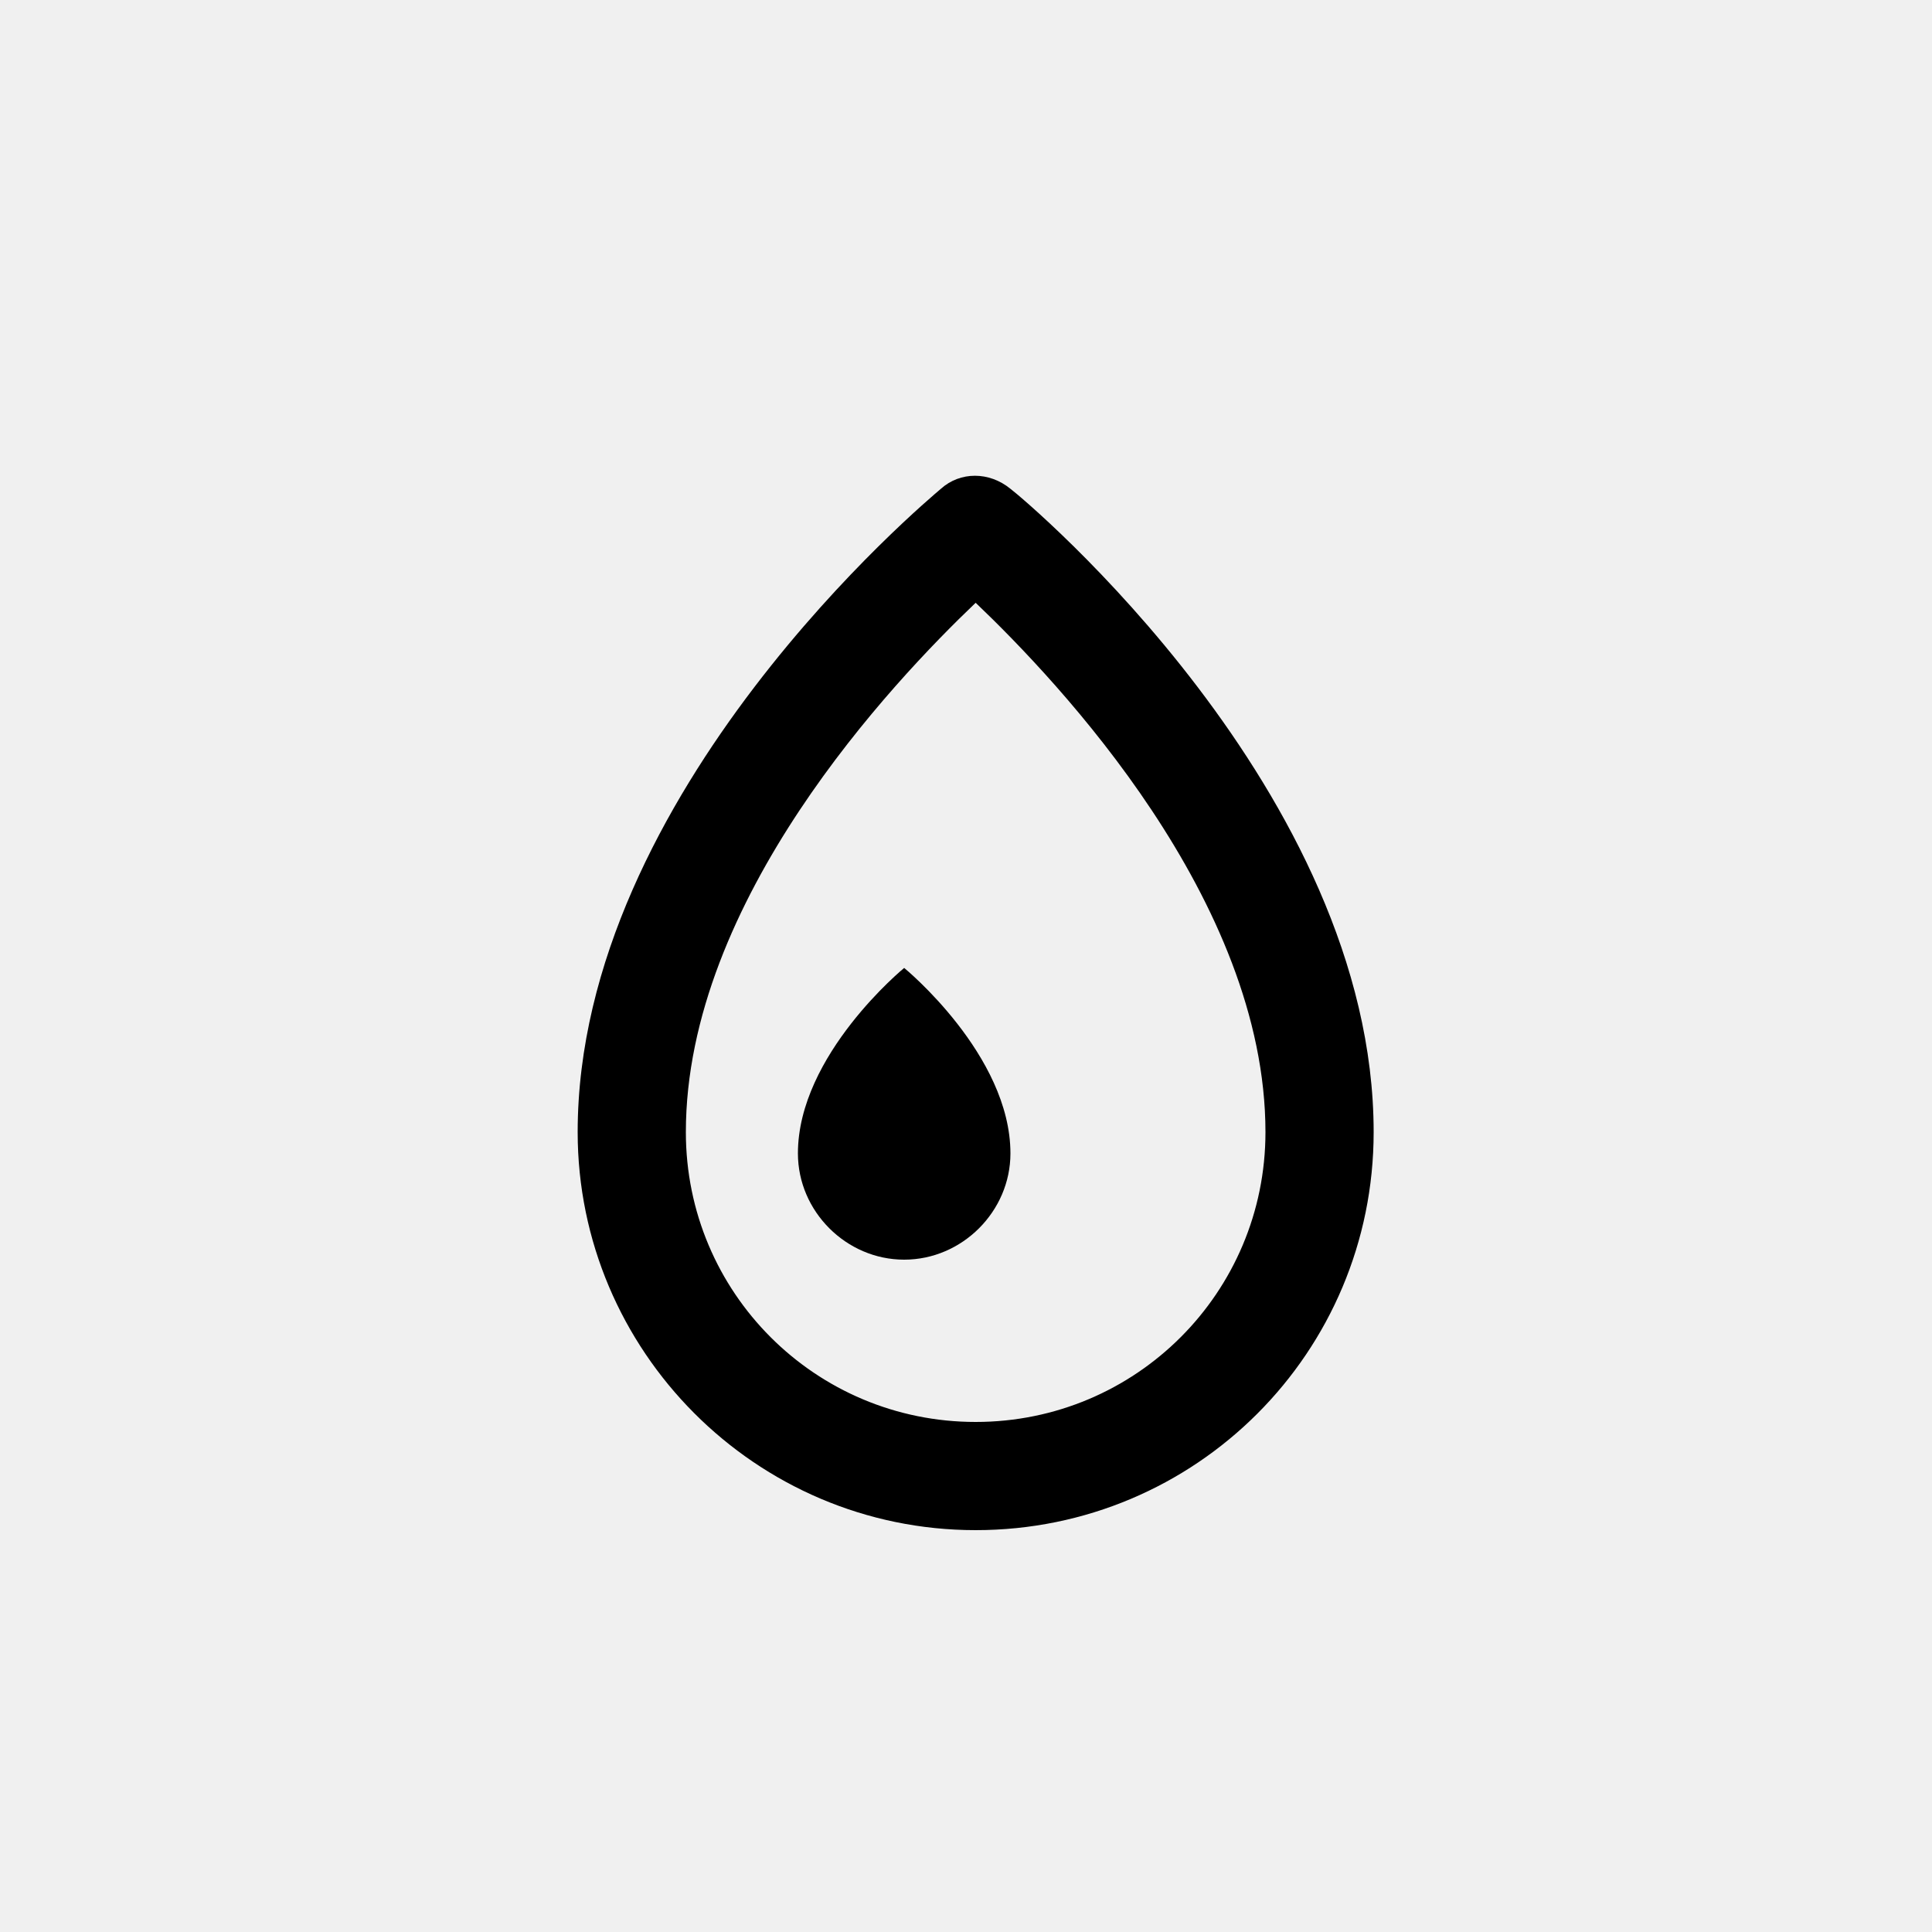
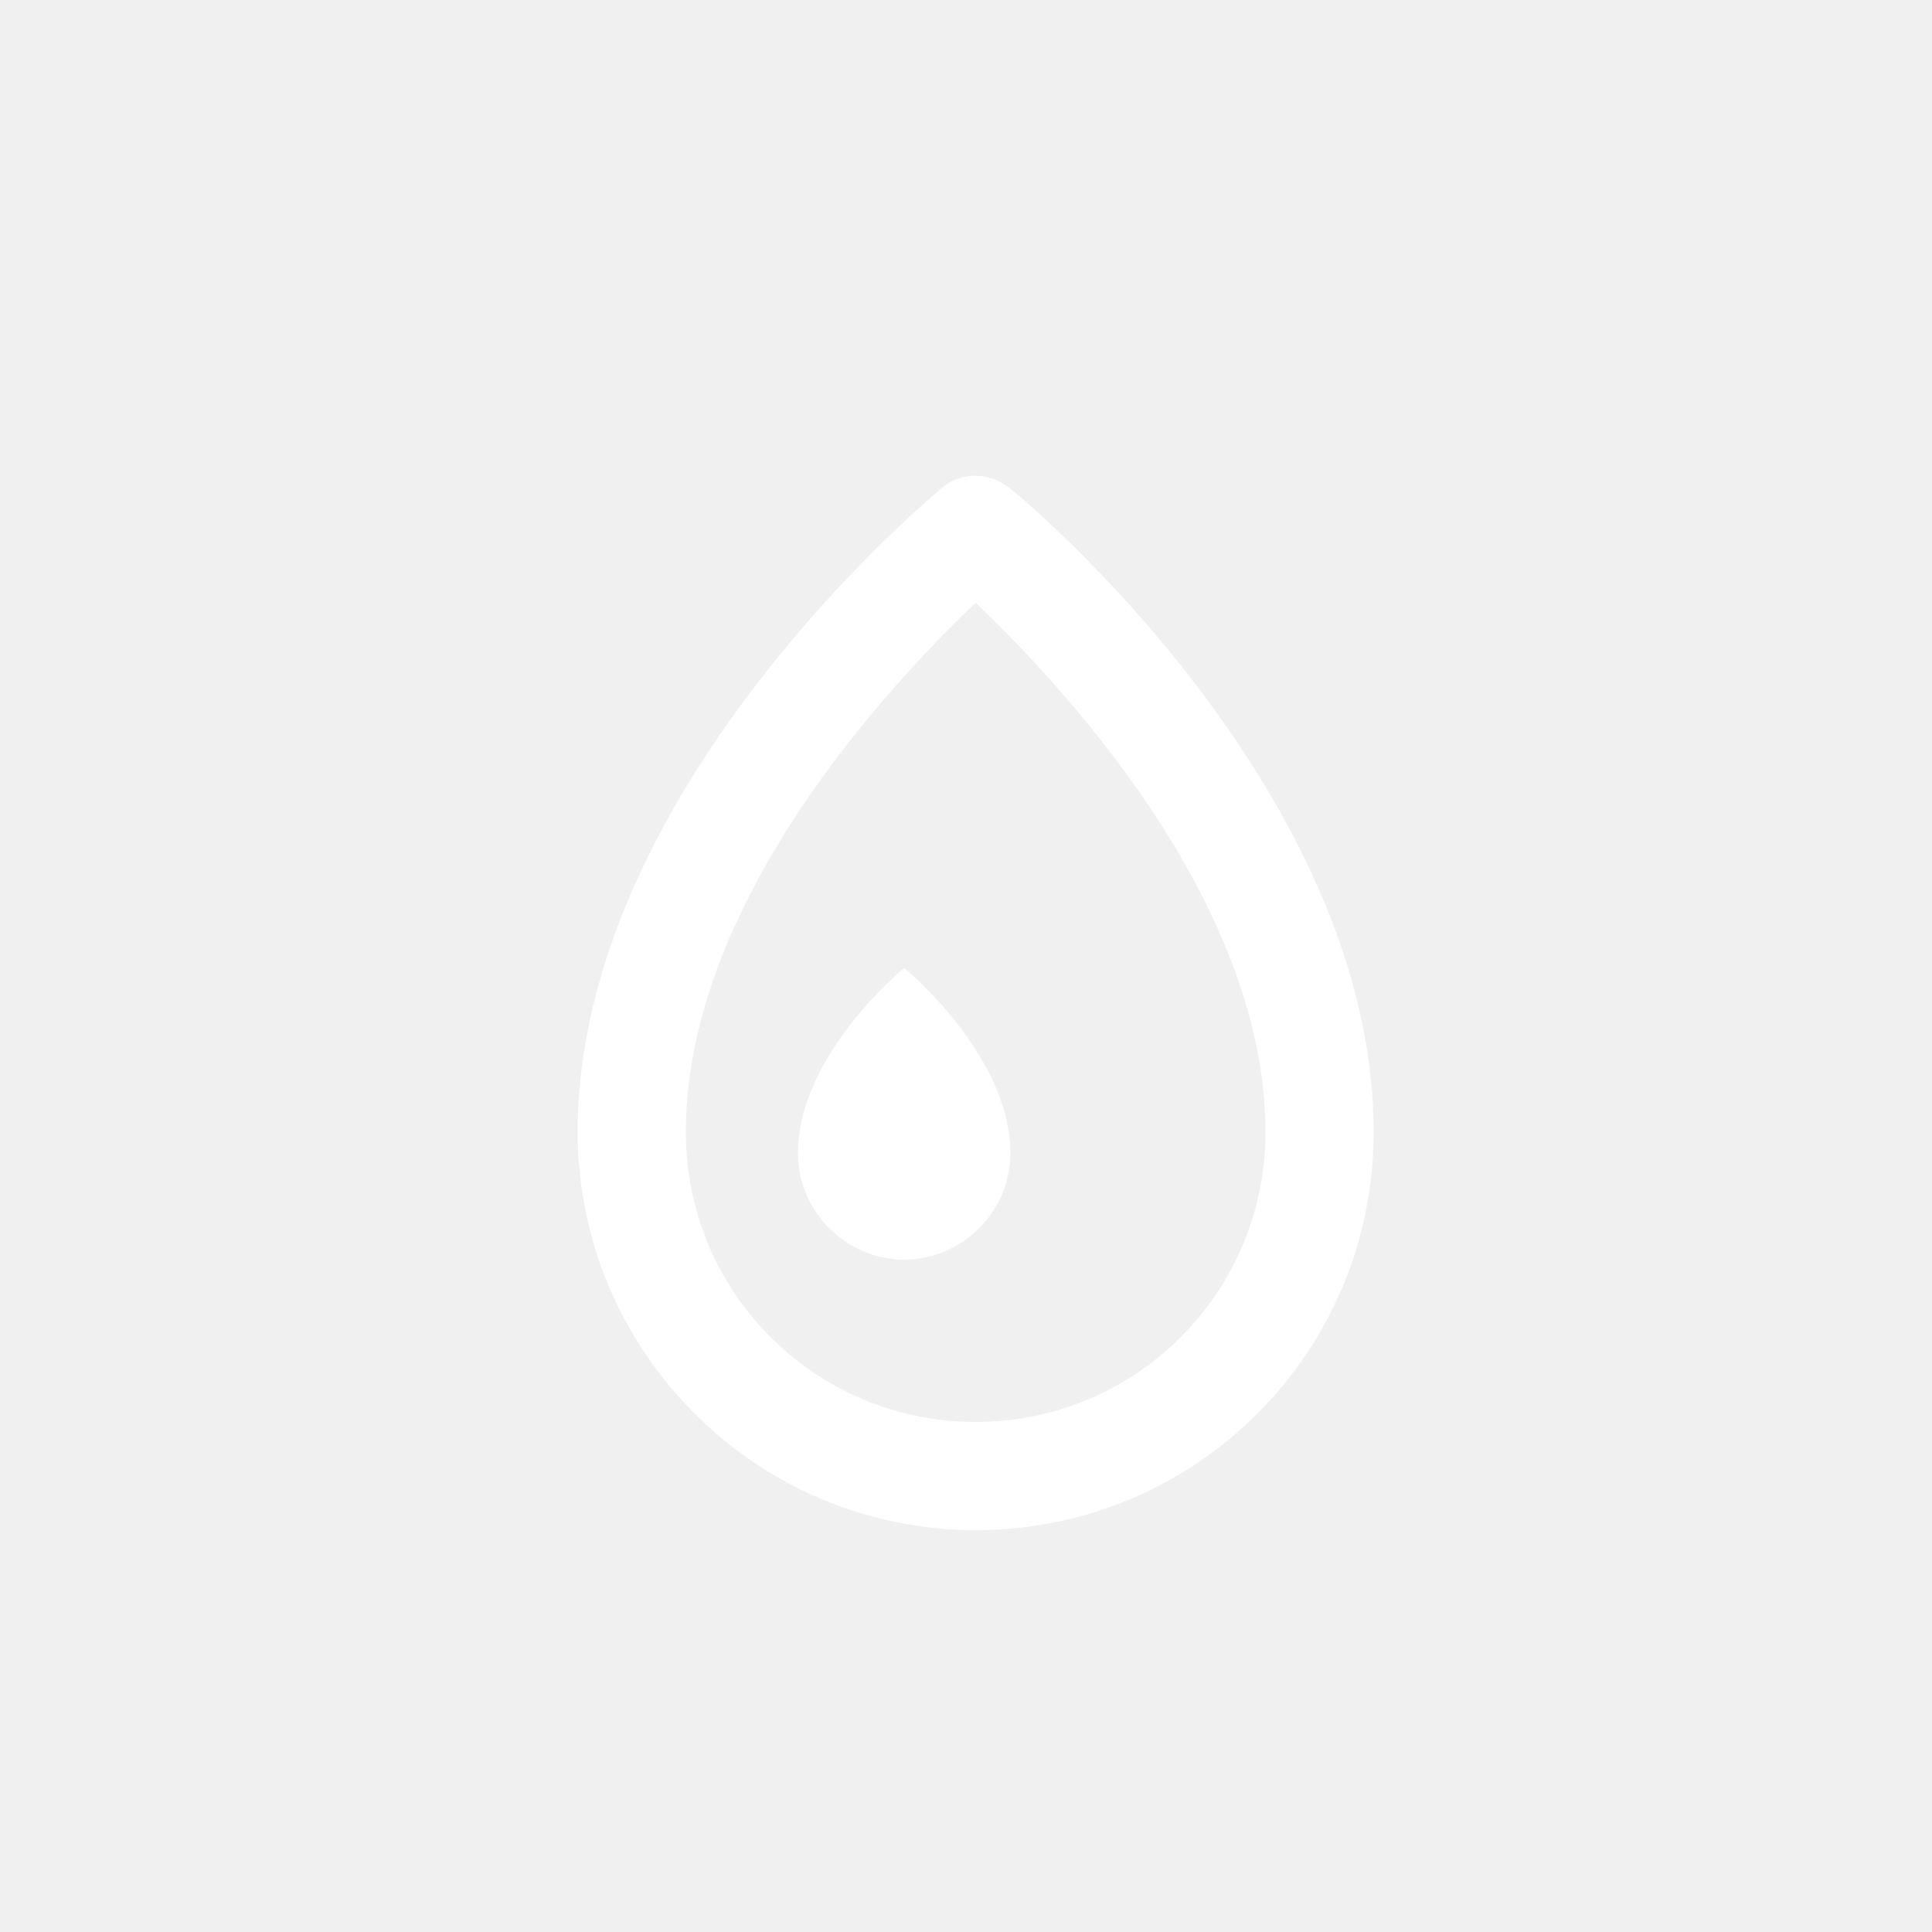
<svg xmlns="http://www.w3.org/2000/svg" version="1.1" width="32" height="32" viewBox="0 0 32 32">
-   <path fill="#000" d="M16.736 8.096c-0.352-0.288-0.832-0.288-1.152 0-0.224 0.192-6.016 5.024-6.016 10.656 0 3.616 2.944 6.592 6.592 6.592s6.592-2.944 6.592-6.592c0-5.632-5.76-10.464-6.016-10.656zM16.16 23.552c-2.656 0-4.8-2.144-4.8-4.8 0-3.84 3.424-7.456 4.8-8.768 1.376 1.312 4.8 4.928 4.8 8.768 0 2.656-2.144 4.8-4.8 4.8z" />
-   <path fill="#000" d="M14.976 16.032c0 0-1.76 1.44-1.76 3.072 0 0.96 0.8 1.76 1.76 1.76s1.76-0.8 1.76-1.76c0-1.632-1.76-3.072-1.76-3.072z" />
+   <path fill="#FFF" d="M16.736 8.096c-0.352-0.288-0.832-0.288-1.152 0-0.224 0.192-6.016 5.024-6.016 10.656 0 3.616 2.944 6.592 6.592 6.592s6.592-2.944 6.592-6.592c0-5.632-5.76-10.464-6.016-10.656zM16.16 23.552c-2.656 0-4.8-2.144-4.8-4.8 0-3.84 3.424-7.456 4.8-8.768 1.376 1.312 4.8 4.928 4.8 8.768 0 2.656-2.144 4.8-4.8 4.8z" />
+   <path fill="#FFF" d="M14.976 16.032c0 0-1.76 1.44-1.76 3.072 0 0.96 0.8 1.76 1.76 1.76s1.76-0.8 1.76-1.76c0-1.632-1.76-3.072-1.76-3.072z" />
</svg>
